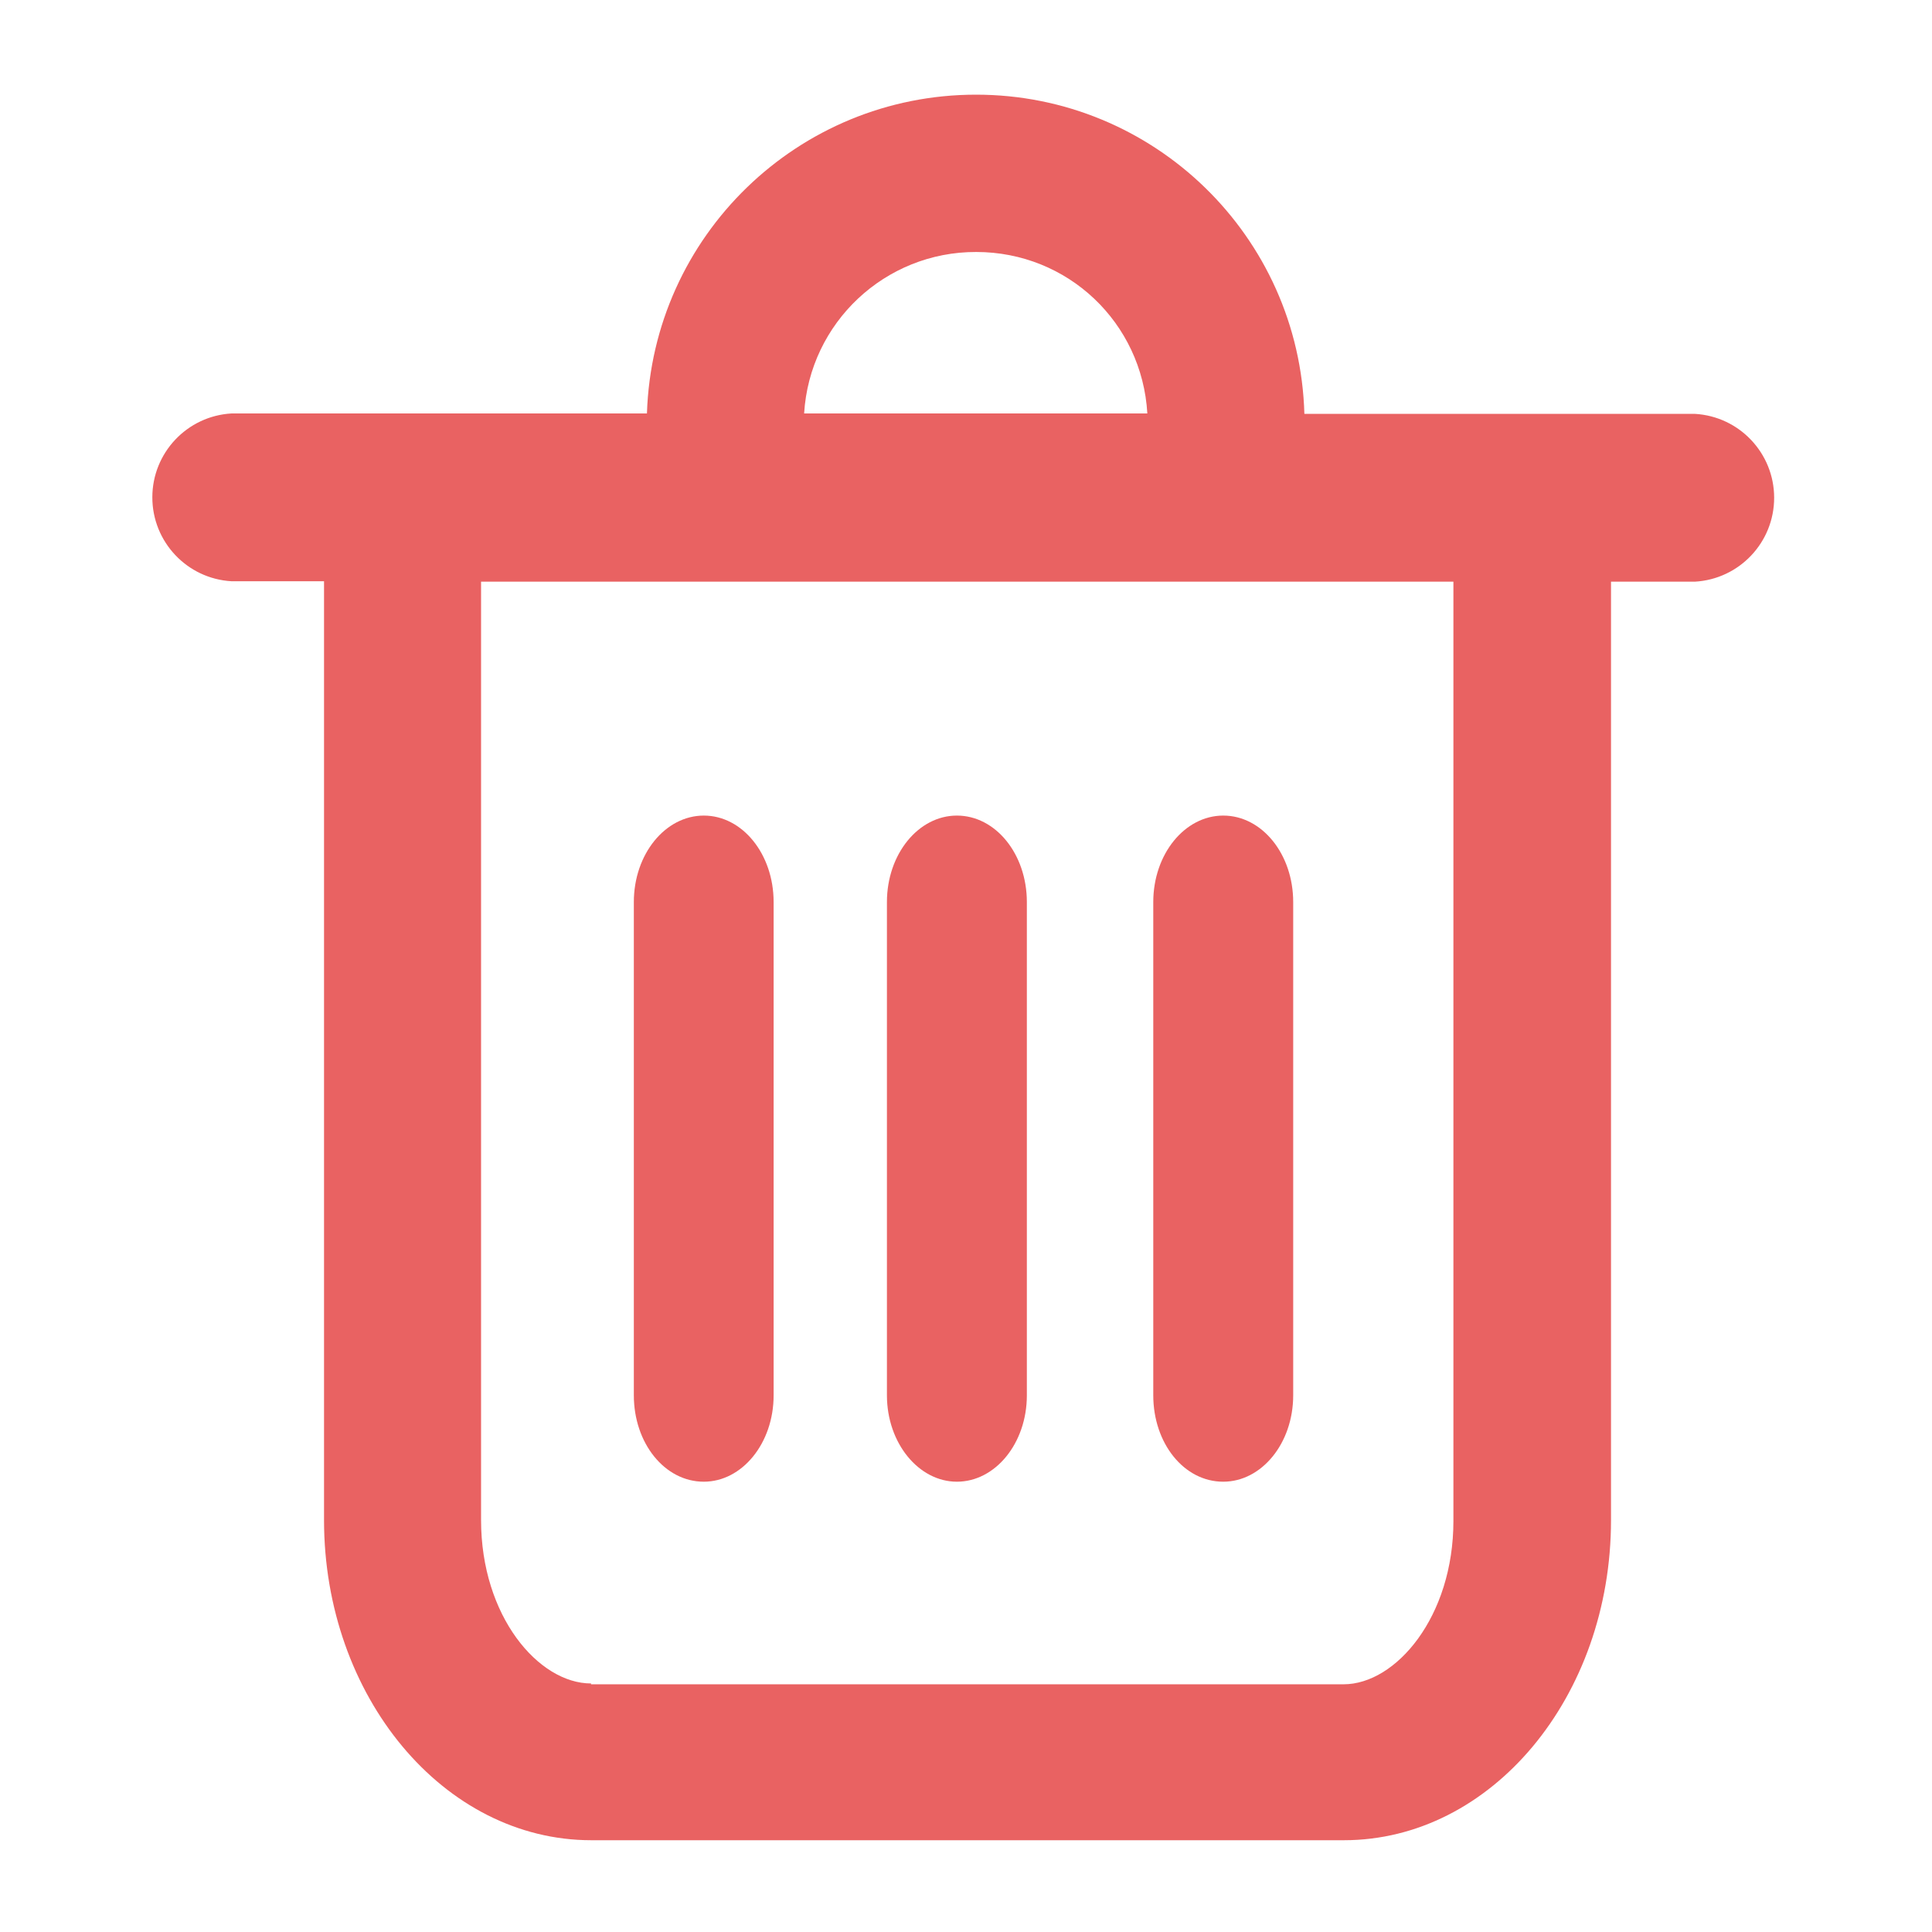
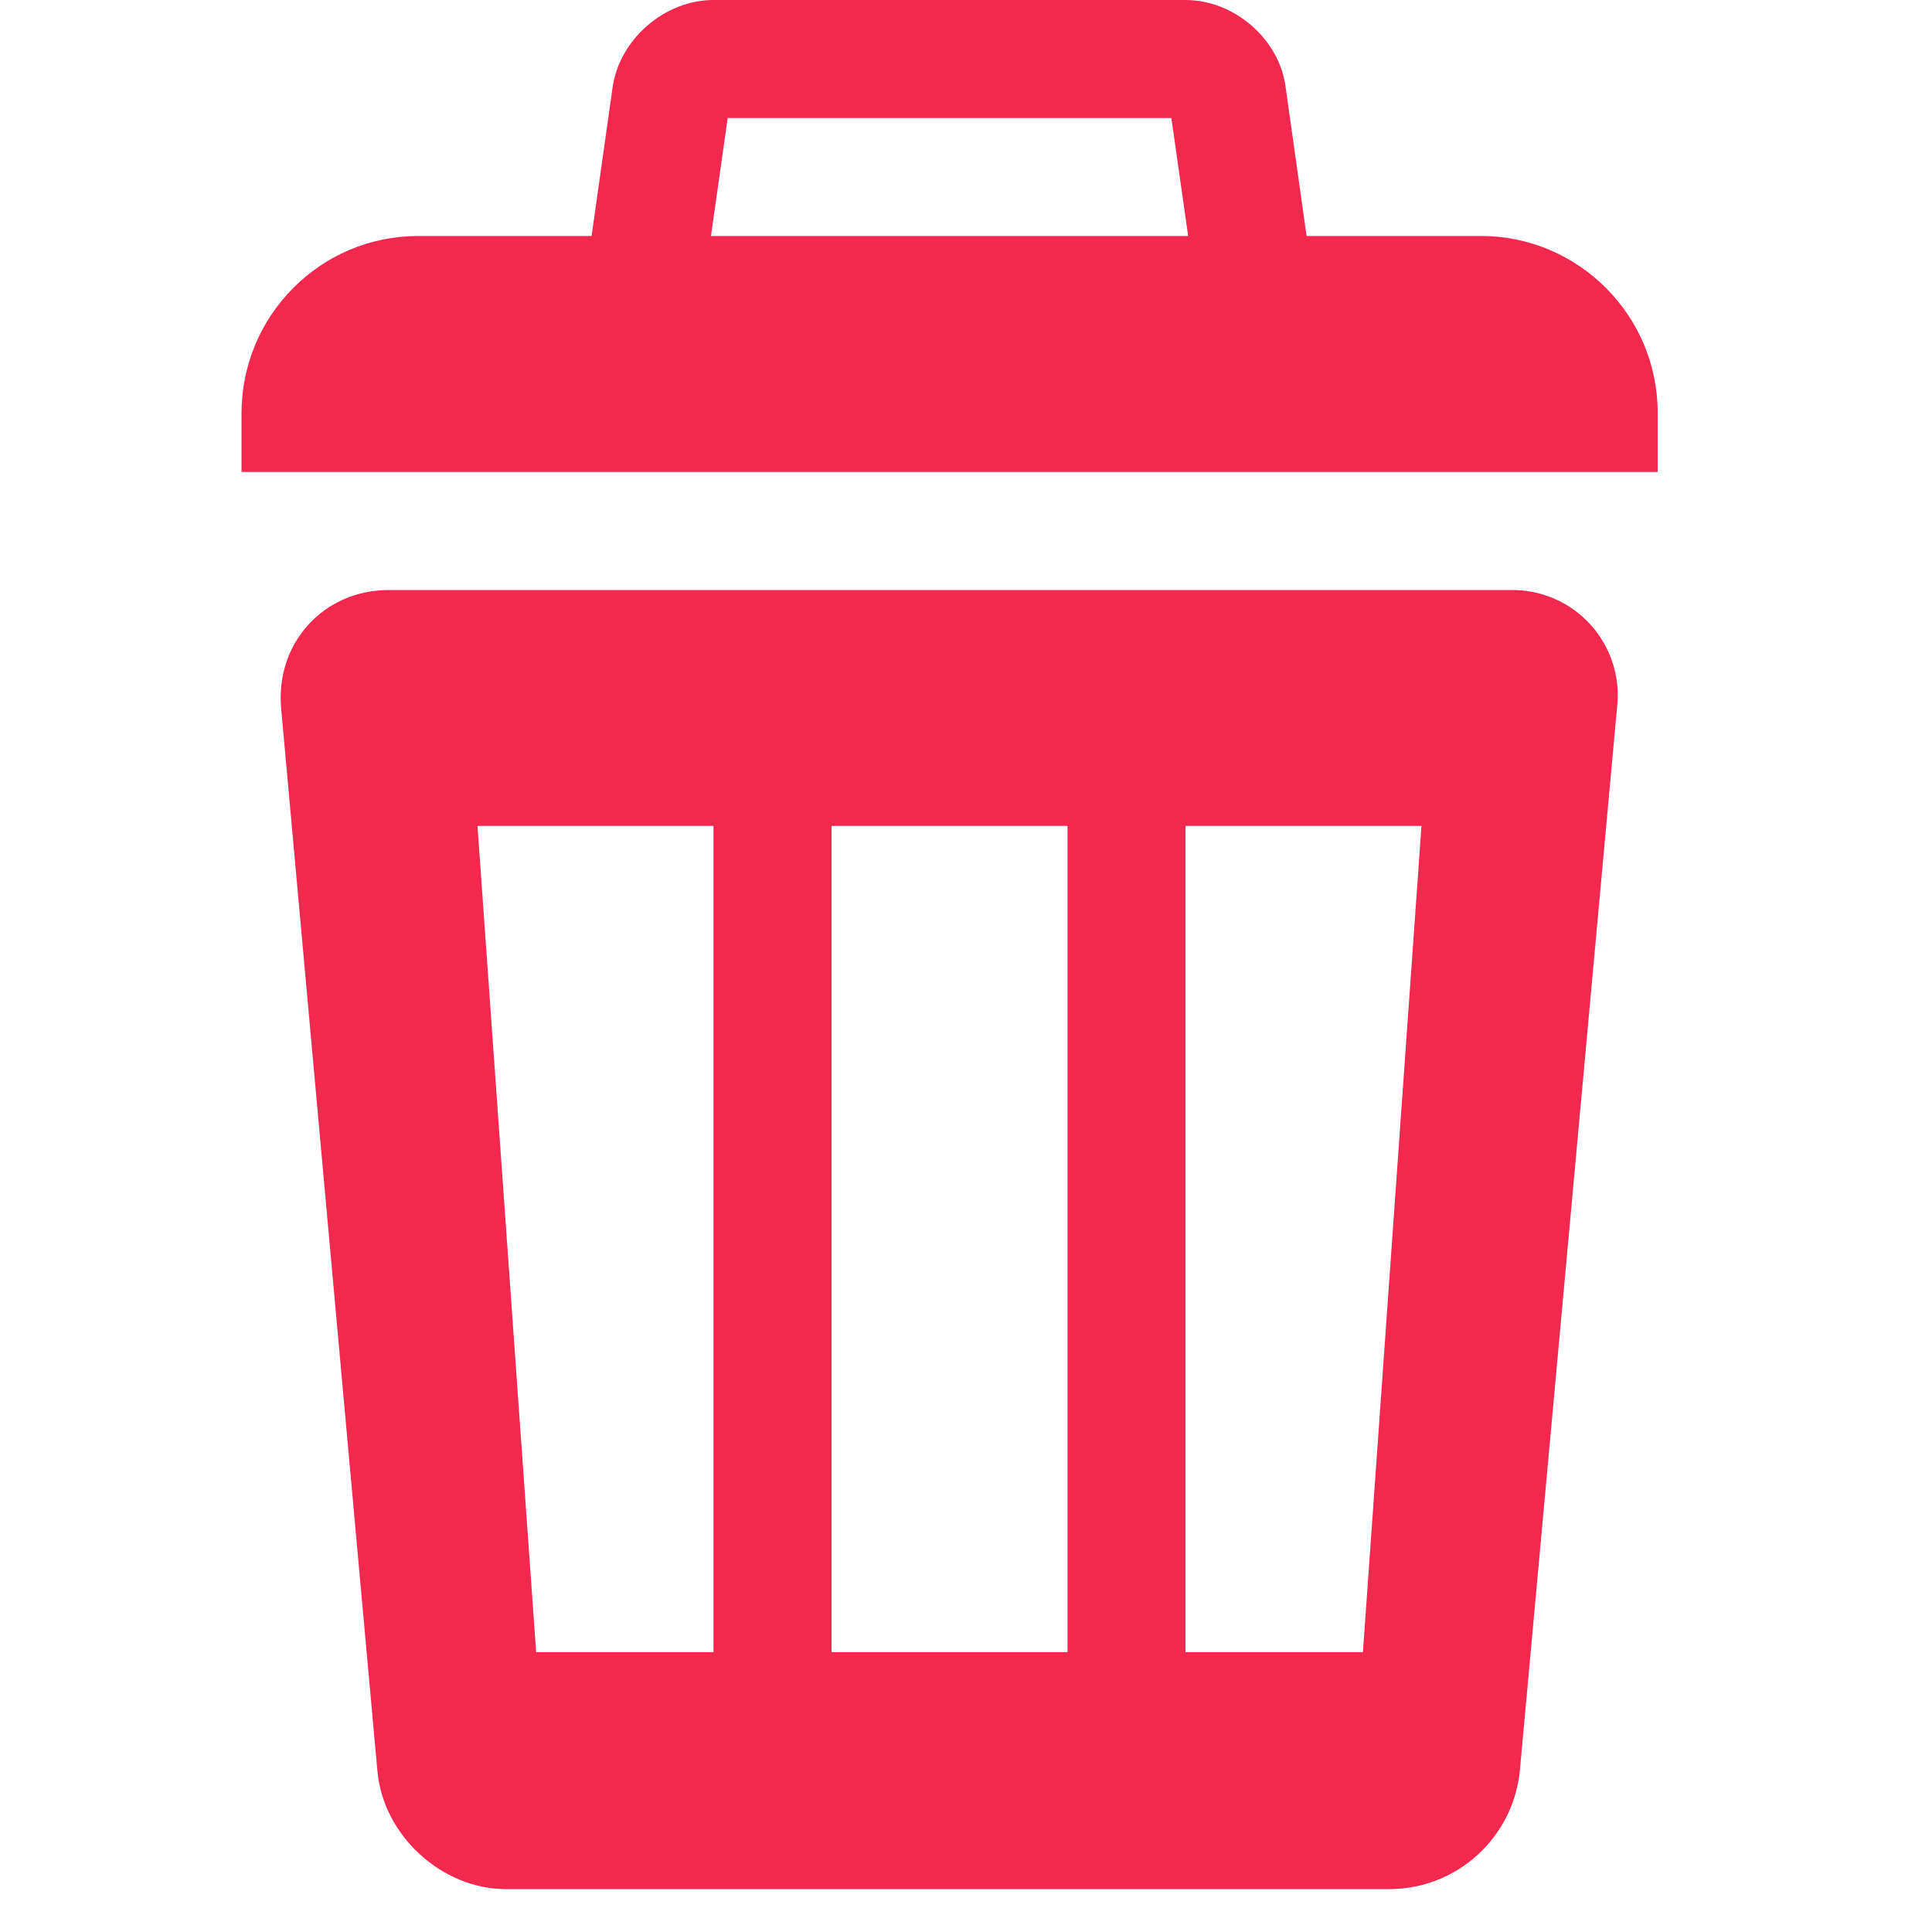
- <svg xmlns="http://www.w3.org/2000/svg" t="1620959611570" class="icon" viewBox="0 0 1024 1024" version="1.1" p-id="93543" width="200" height="200">
+ <svg xmlns="http://www.w3.org/2000/svg" t="1620960898540" class="icon" viewBox="0 0 1024 1024" version="1.1" p-id="94343" width="200" height="200">
  <defs>
    <style type="text/css" />
  </defs>
-   <path d="M517.266 50.176a174.519 174.519 0 0 0-174.373 168.96H122.734a44.544 44.544 0 0 0 0 88.942h49.006v497.591c0 93.403 63.342 169.691 141.678 169.691h398.848c78.117 0 141.605-75.849 141.605-169.691v-497.371h44.471a44.544 44.544 0 0 0 0-88.942h-206.994A174.08 174.08 0 0 0 517.266 50.176z m-91.063 168.96a91.136 91.136 0 0 1 91.209-85.577c48.64 0 87.918 37.522 90.697 85.577H426.277z m-112.933 673.134c-27.794 0-58.295-35.621-58.295-86.601v-497.371h515.365v497.81c0 50.834-30.501 86.601-58.222 86.601H313.271v-0.439z" fill="#E02020" opacity=".7" p-id="93544" />
-   <path d="M373.029 785.335c20.261 0 37.01-20.334 37.01-45.787V478.135c0-25.527-16.603-45.861-37.01-45.861-20.334 0-37.083 20.334-37.083 45.861v261.413c0 25.307 16.311 45.787 37.083 45.787z m134.144 0c20.334 0 37.083-20.334 37.083-45.787V478.135c0-25.527-16.603-45.861-37.083-45.861-20.334 0-37.083 20.334-37.083 45.861v261.413c0 25.307 16.823 45.787 37.083 45.787z m141.166 0c20.334 0 37.083-20.334 37.083-45.787V478.135c0-25.527-16.603-45.861-37.083-45.861-20.334 0-37.083 20.334-37.083 45.861v261.413c0 25.307 16.165 45.787 37.083 45.787z" fill="#E02020" opacity=".7" p-id="93545" />
+   <path d="M784.998 125.082H221.594C169.984 125.082 128 167.117 128 219.187v30.976h750.592v-31.488c0-51.558-42.086-93.594-93.594-93.594zM620.851 62.566L634.88 161.126H371.712l13.978-98.56h235.162zM628.378 0H378.163c-26.01 0-50.022 20.992-53.504 46.541l-18.534 131.072a39.834 39.834 0 0 0 40.55 46.592h312.73c26.01 0 44.032-21.043 40.499-46.592L681.472 46.592C678.4 20.992 654.336 0 628.378 0z m172.134 312.73H206.08C171.52 312.73 146.022 340.736 148.992 375.296l51.046 563.405c3.021 34.048 34.048 62.566 68.096 62.566h469.299a69.632 69.632 0 0 0 68.096-62.566L857.037 375.296a55.808 55.808 0 0 0-56.525-62.566zM378.163 875.674H284.16L253.082 437.76h125.082v437.862z m187.648 0H440.73V437.76h125.082v437.862z m156.672 0H628.326V437.76h125.082l-31.027 437.862z" fill="#F2284F" p-id="94344" />
</svg>
